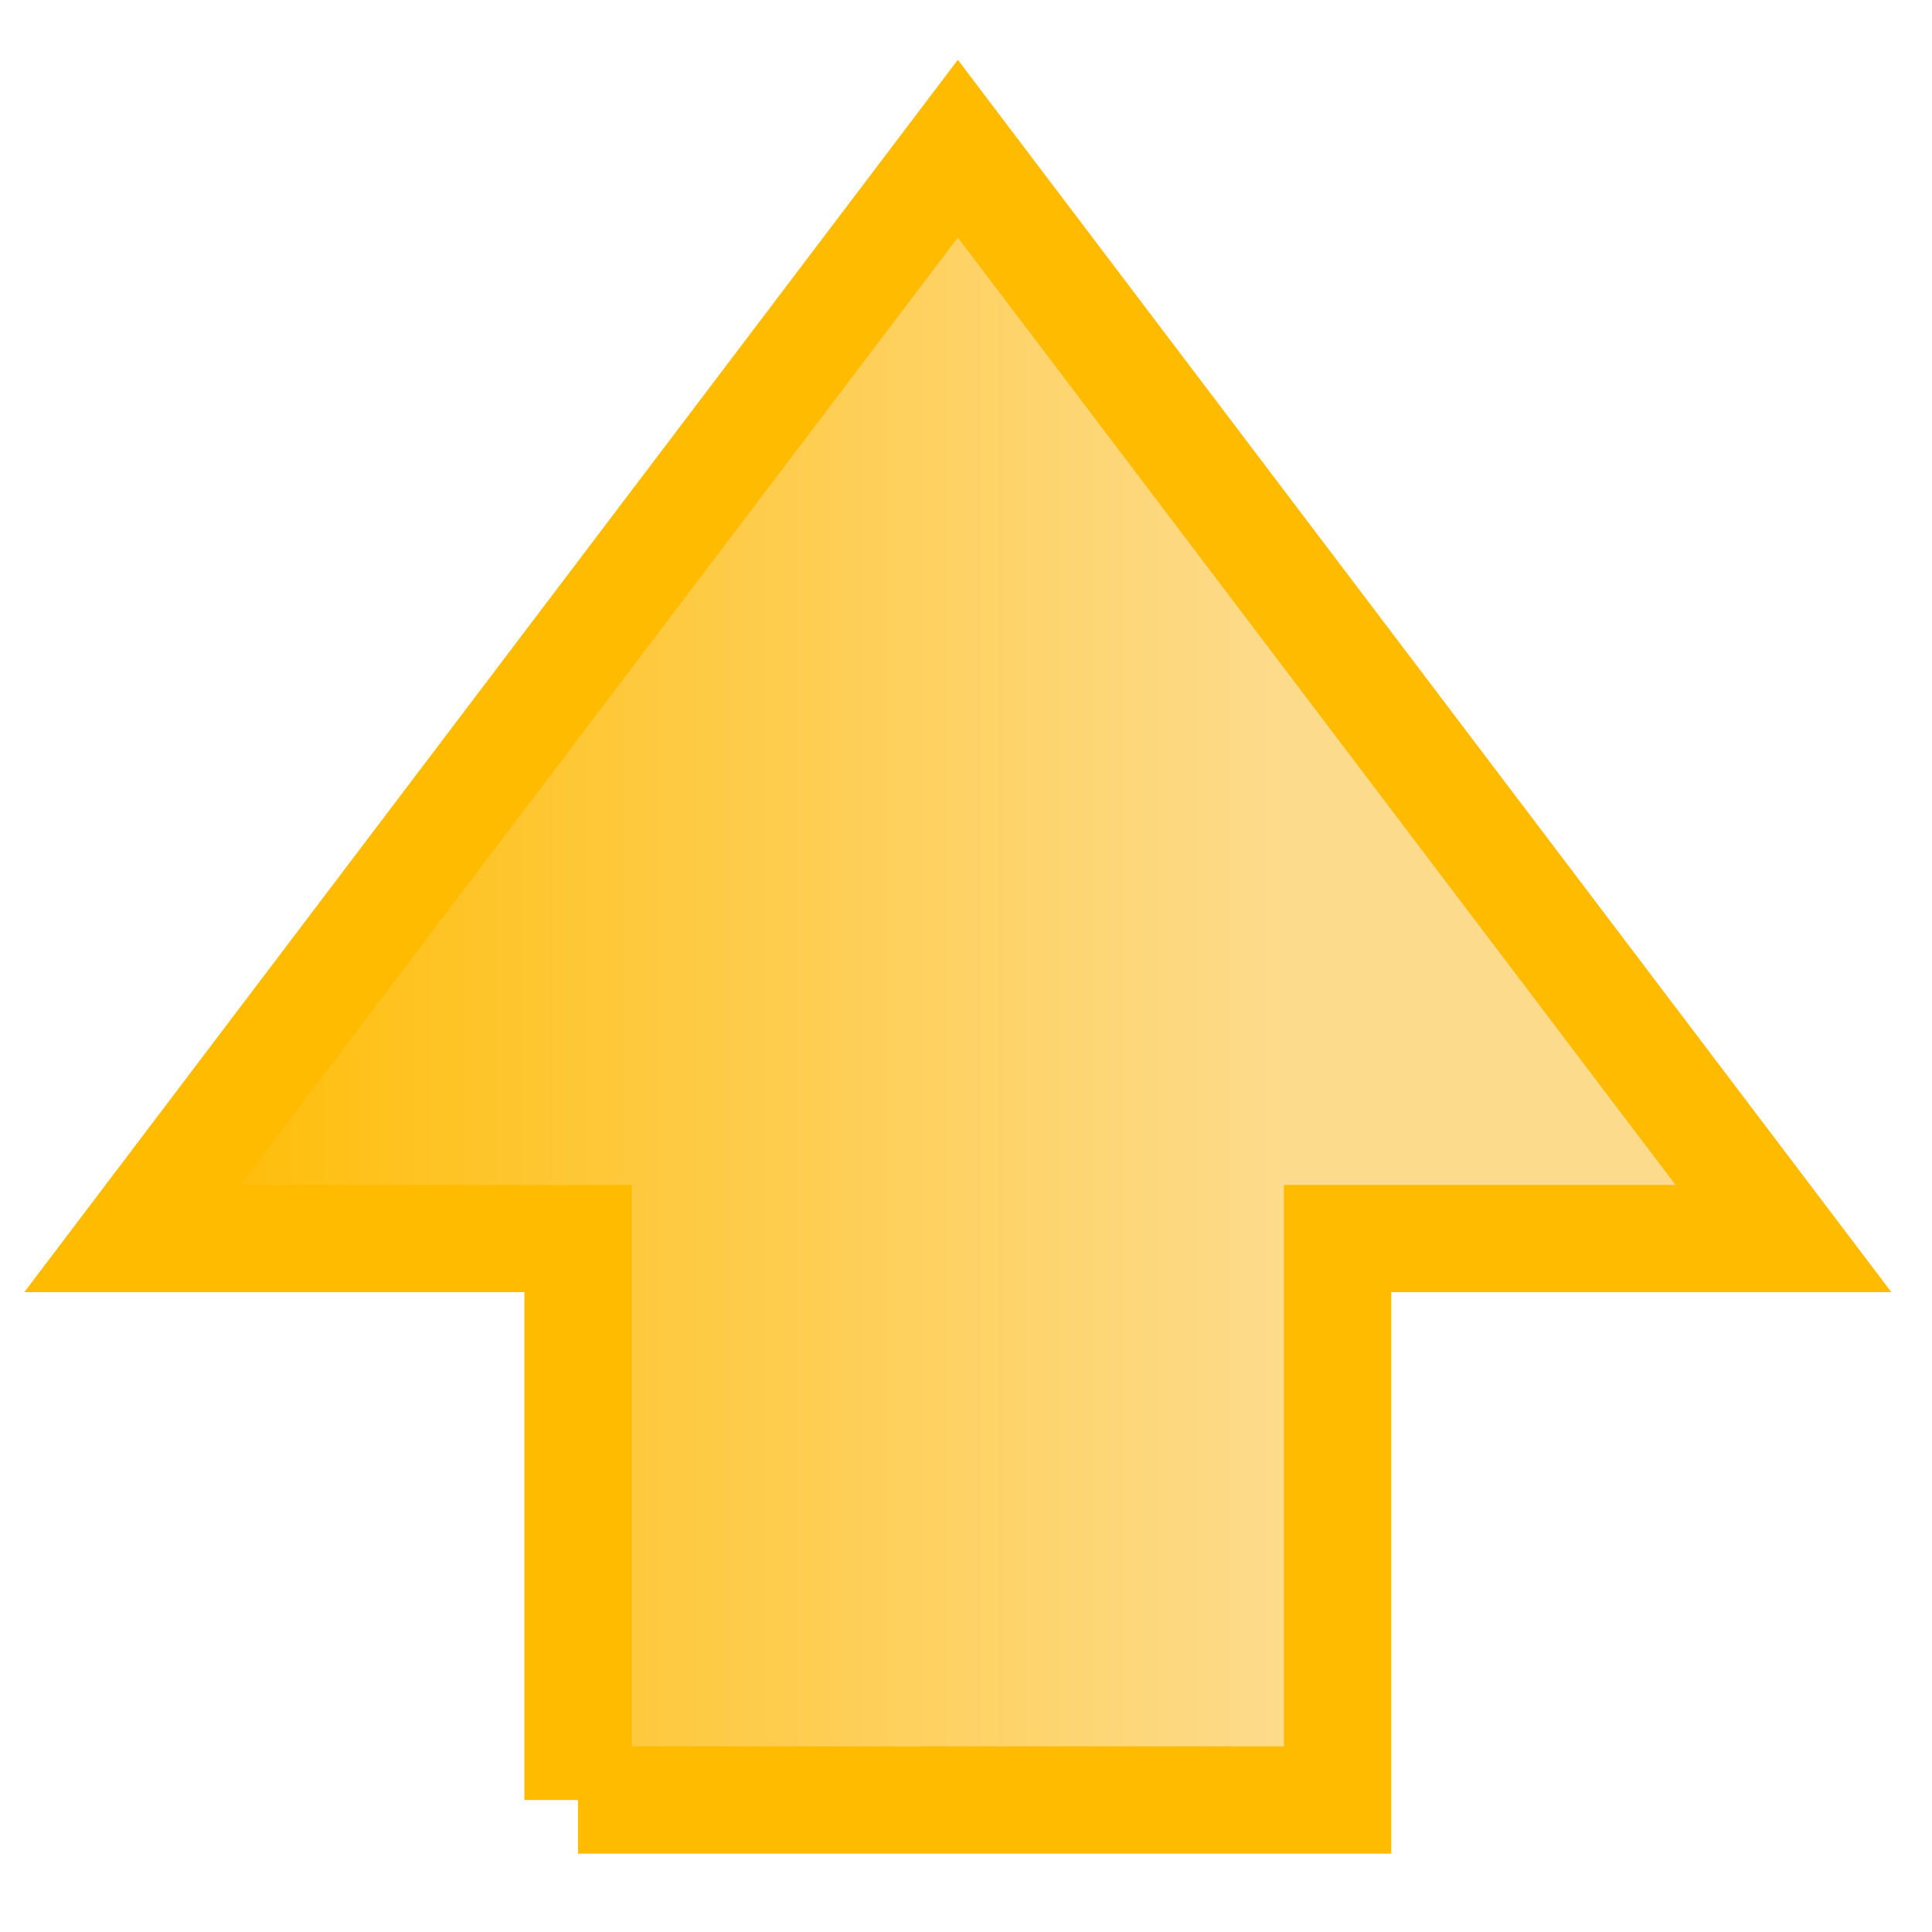
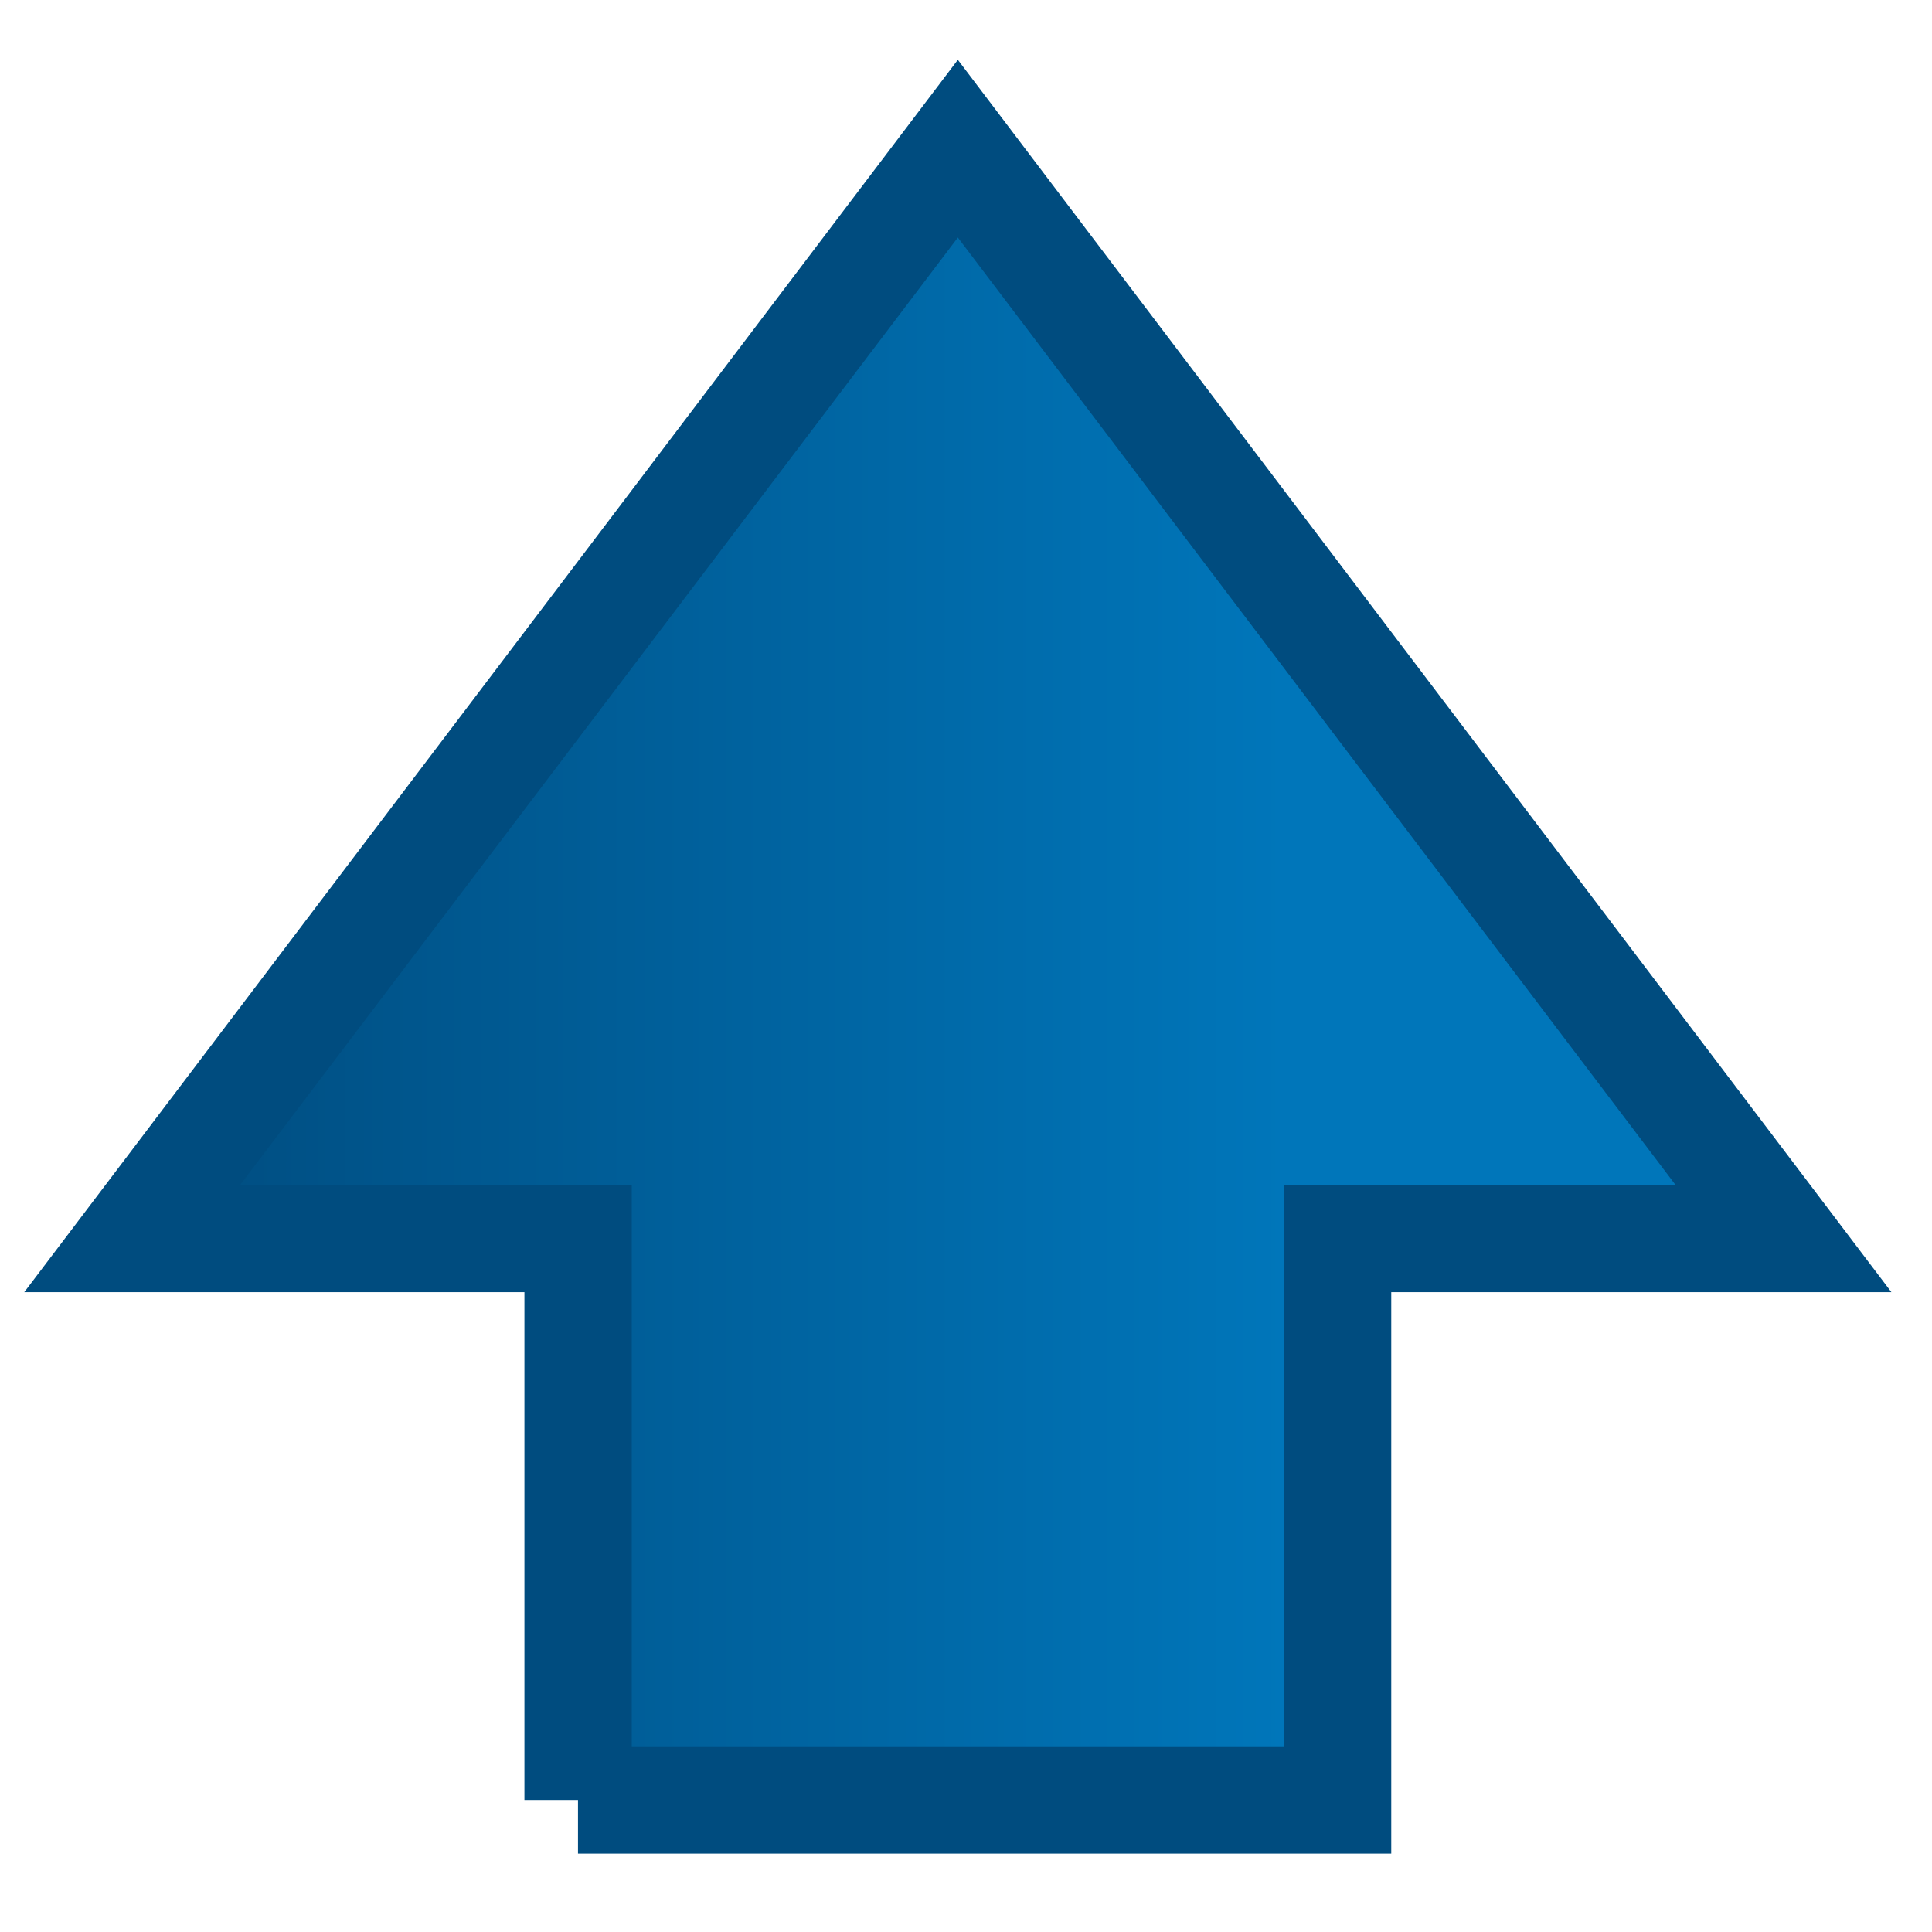
<svg xmlns="http://www.w3.org/2000/svg" viewBox="0 0 18 18">
  <defs>
    <linearGradient y2="0" x2="0.7" y1="0" x1="0" id="svg_74">
-       <stop stop-opacity="1" stop-color="#ffbb00" offset="0" />
-       <stop stop-opacity="1" stop-color="#fddb8c" offset="1" />
+       <stop stop-opacity="1" stop-color="#004c7f" offset="0" />
+       <stop stop-opacity="1" stop-color="#0076ba" offset="1" />
    </linearGradient>
  </defs>
-   <path stroke="#ffbb00" fill="url(#svg_74)" id="svg_33" d="m5.385,16.77l7.077,0l0,-5.231l4.154,0l-7.692,-10.154l-7.692,10.154l4.154,0l0,5.231z" />
+   <path stroke="#004c7f" fill="url(#svg_74)" id="svg_33" d="m5.385,16.77l7.077,0l0,-5.231l4.154,0l-7.692,-10.154l-7.692,10.154l4.154,0l0,5.231z" />
</svg>
